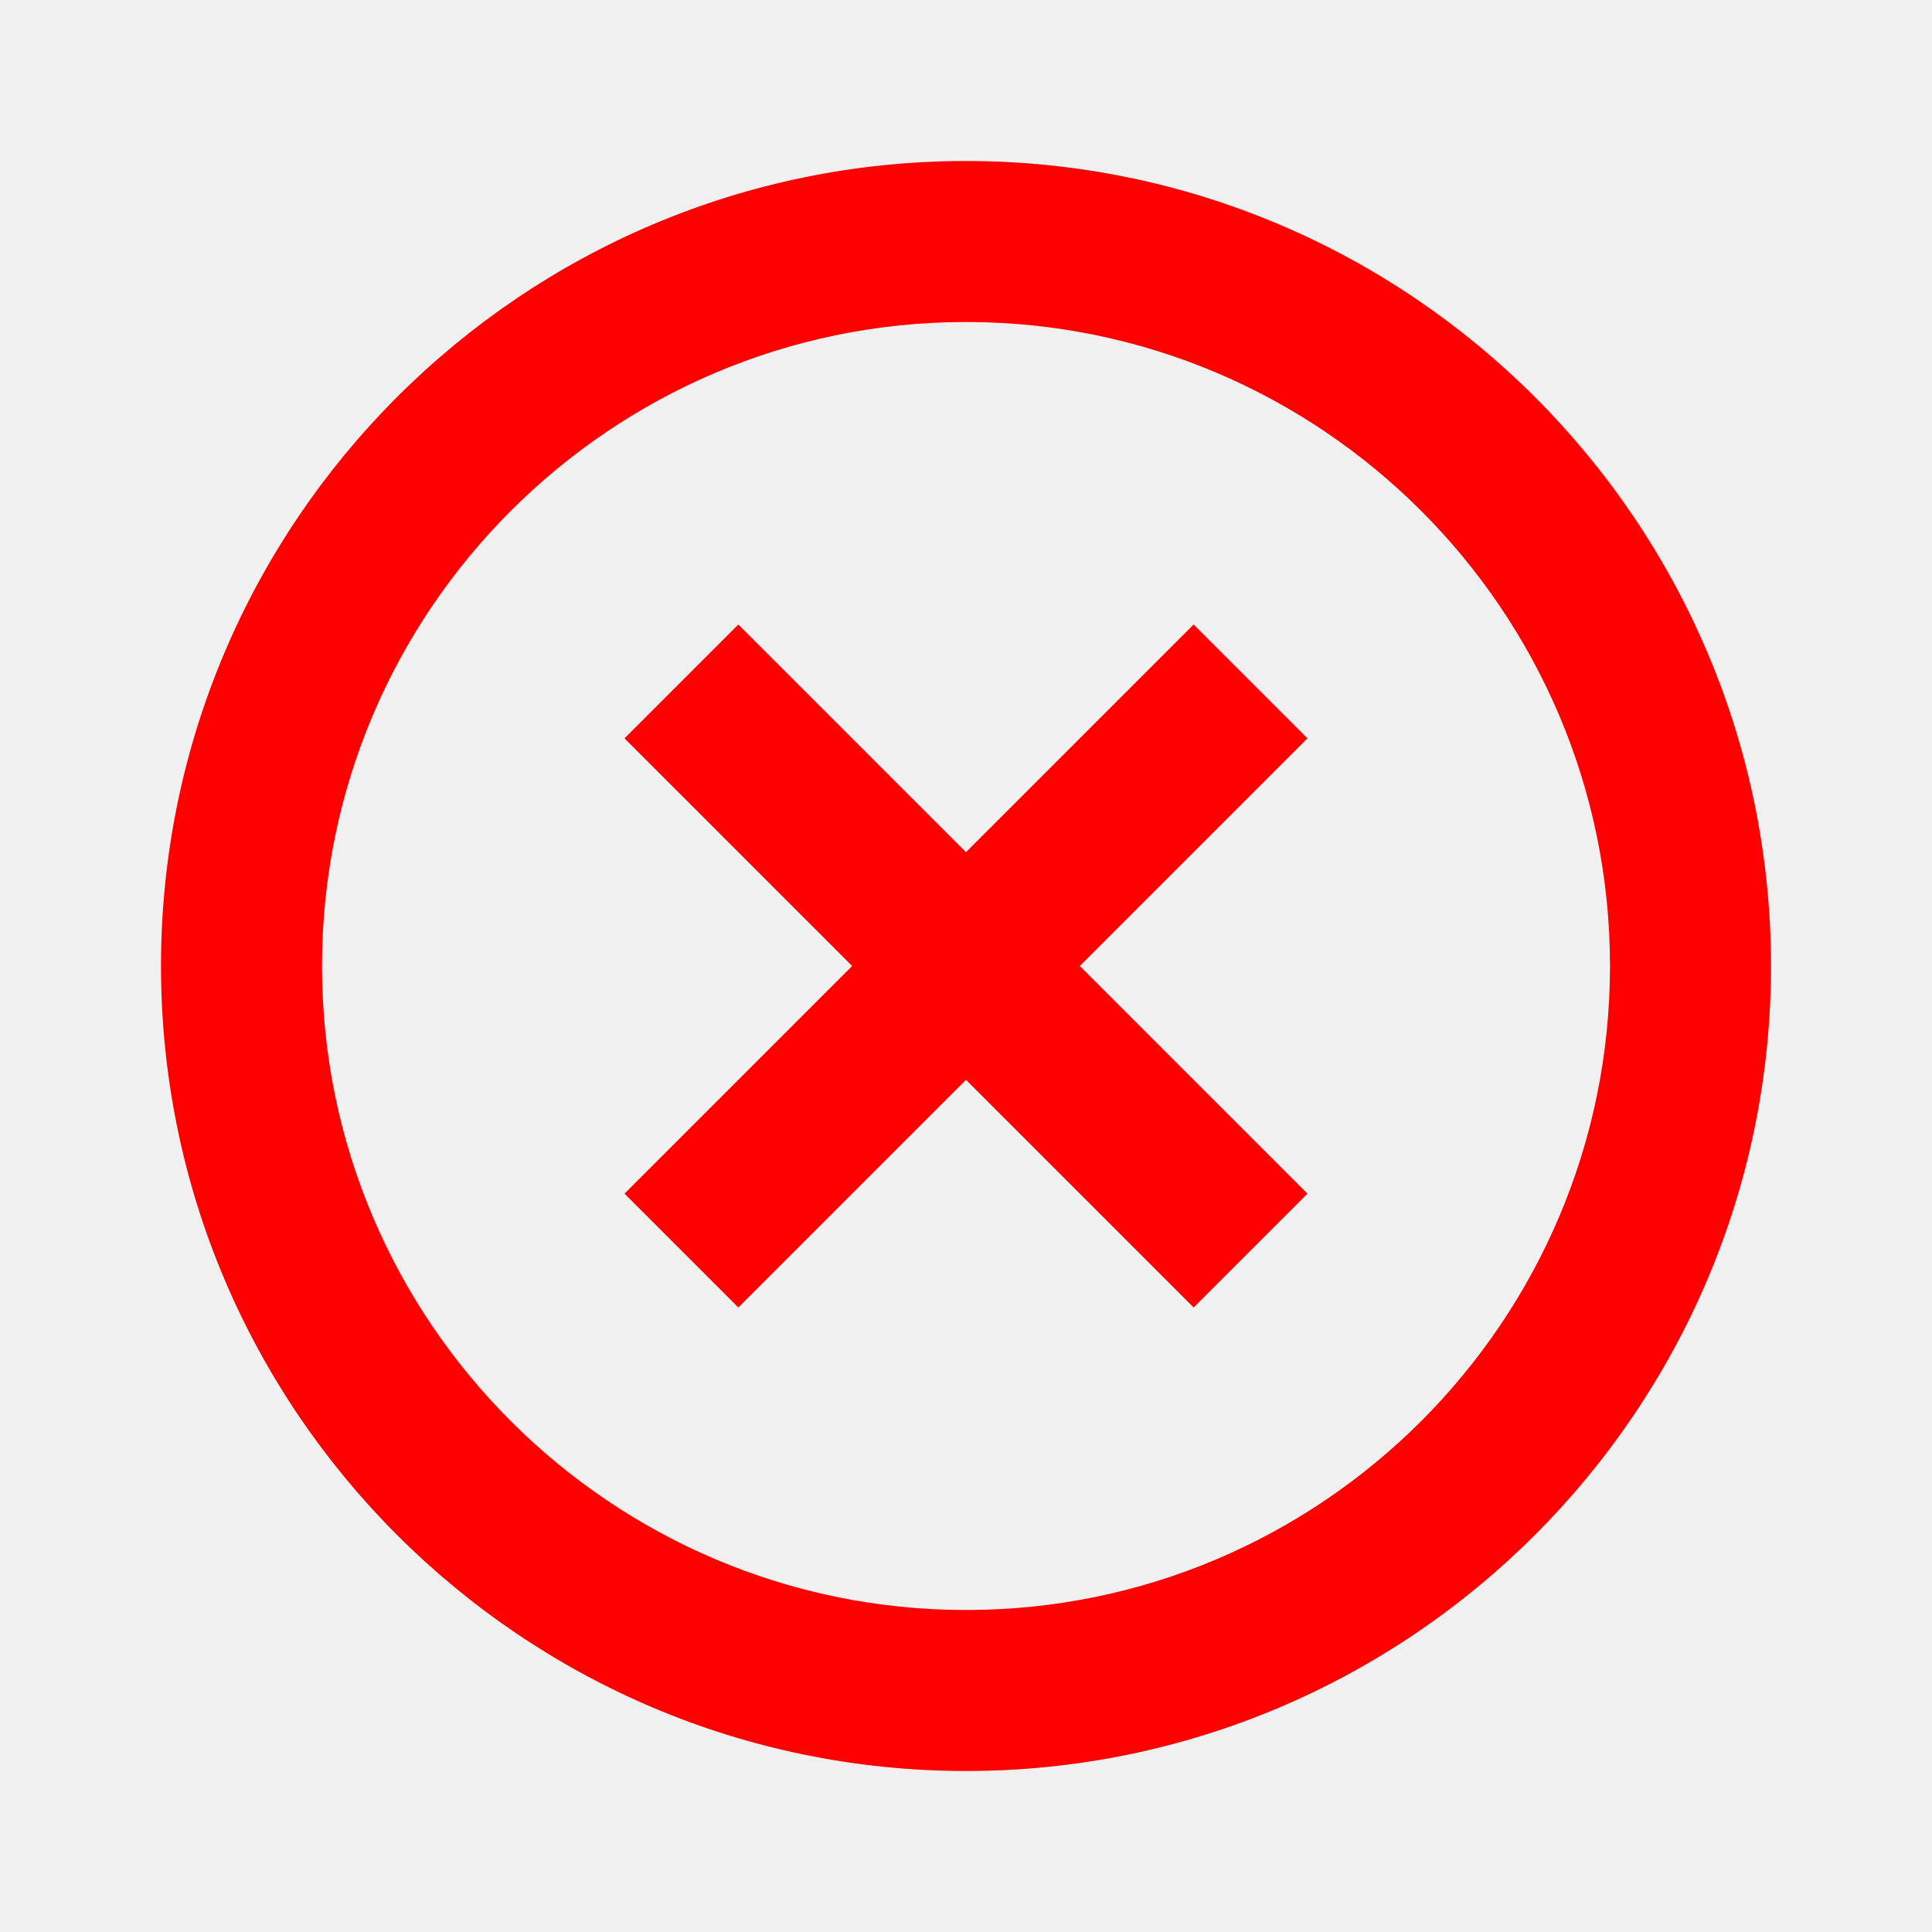
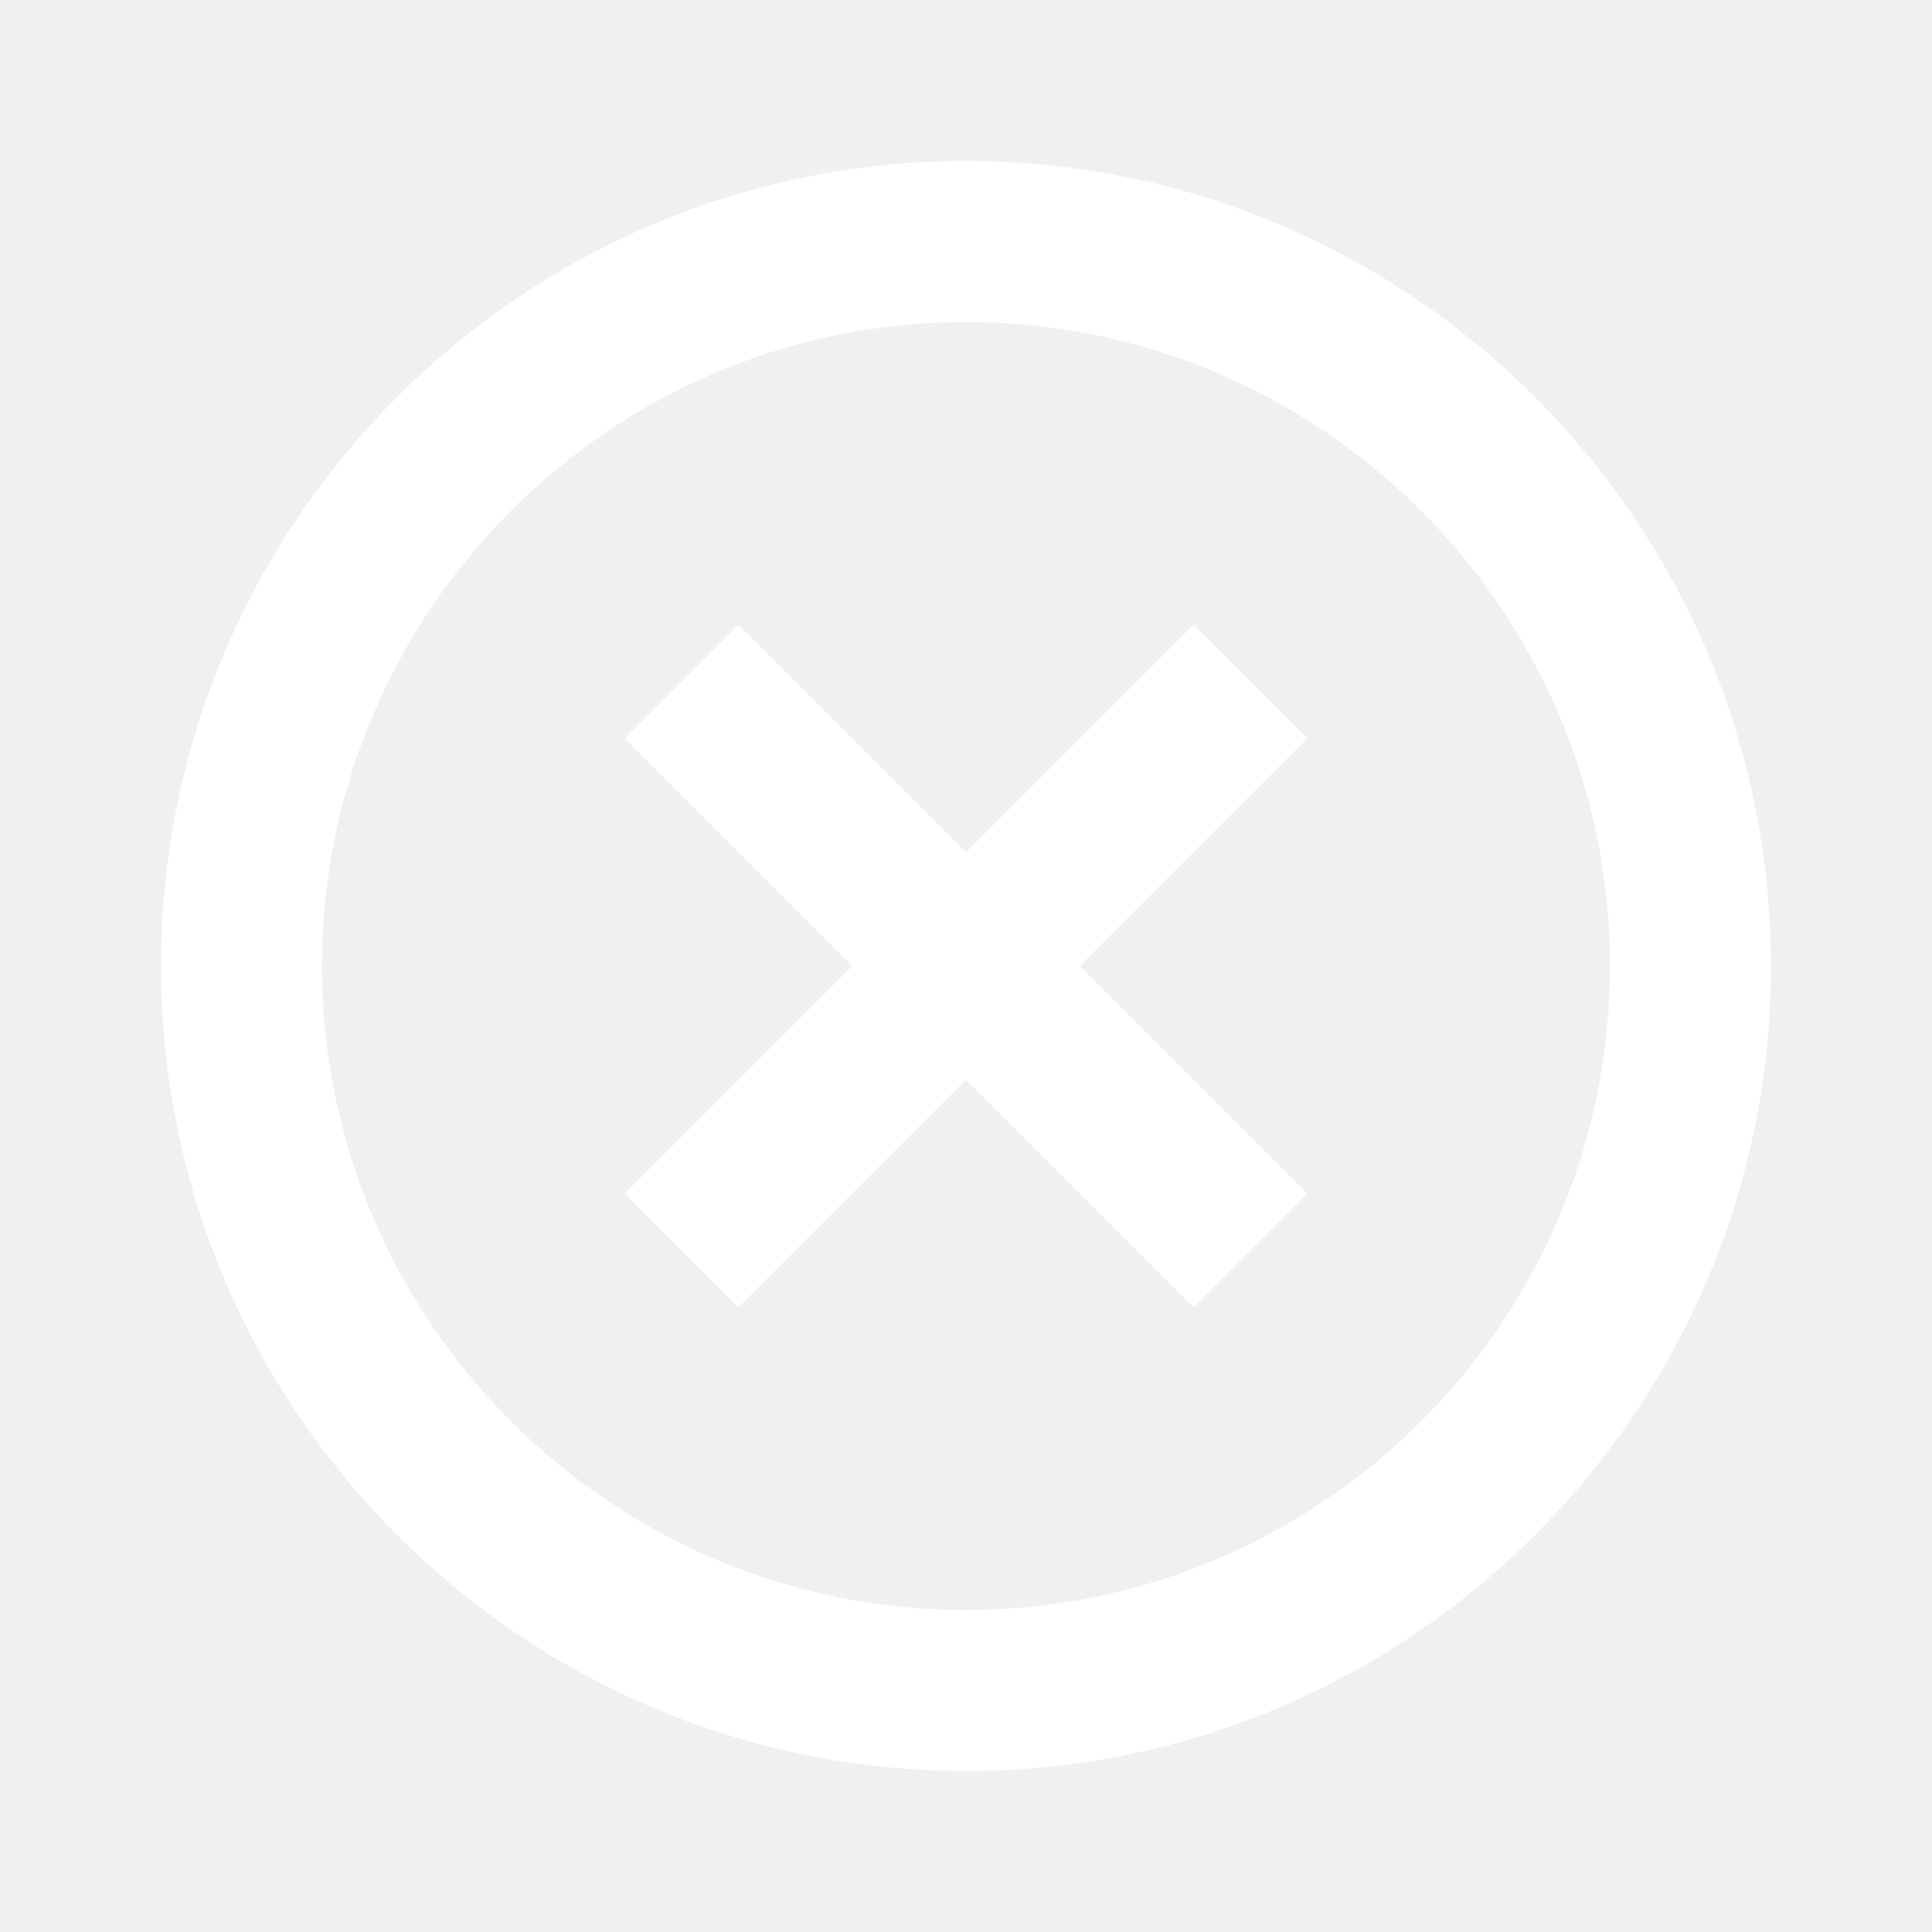
<svg xmlns="http://www.w3.org/2000/svg" width="24" height="24" viewBox="0 0 24 24" fill="none">
-   <path d="M9.172 16.242L12 13.414L14.828 16.242L16.242 14.828L13.414 12L16.242 9.172L14.828 7.758L12 10.586L9.172 7.758L7.758 9.172L10.586 12L7.758 14.828L9.172 16.242Z" fill="#FF0000" />
-   <path d="M12 22C17.514 22 22 17.514 22 12C22 6.486 17.514 2 12 2C6.486 2 2 6.486 2 12C2 17.514 6.486 22 12 22ZM12 4C16.411 4 20 7.589 20 12C20 16.411 16.411 20 12 20C7.589 20 4 16.411 4 12C4 7.589 7.589 4 12 4Z" fill="#FF0000" />
+   <path d="M9.172 16.242L12 13.414L14.828 16.242L16.242 14.828L13.414 12L16.242 9.172L14.828 7.758L12 10.586L9.172 7.758L7.758 9.172L10.586 12L7.758 14.828L9.172 16.242Z" fill="#FFFFFF" />
+   <path d="M12 22C17.514 22 22 17.514 22 12C22 6.486 17.514 2 12 2C6.486 2 2 6.486 2 12C2 17.514 6.486 22 12 22ZM12 4C16.411 4 20 7.589 20 12C20 16.411 16.411 20 12 20C7.589 20 4 16.411 4 12C4 7.589 7.589 4 12 4Z" fill="#FFFFFF" />
</svg>
